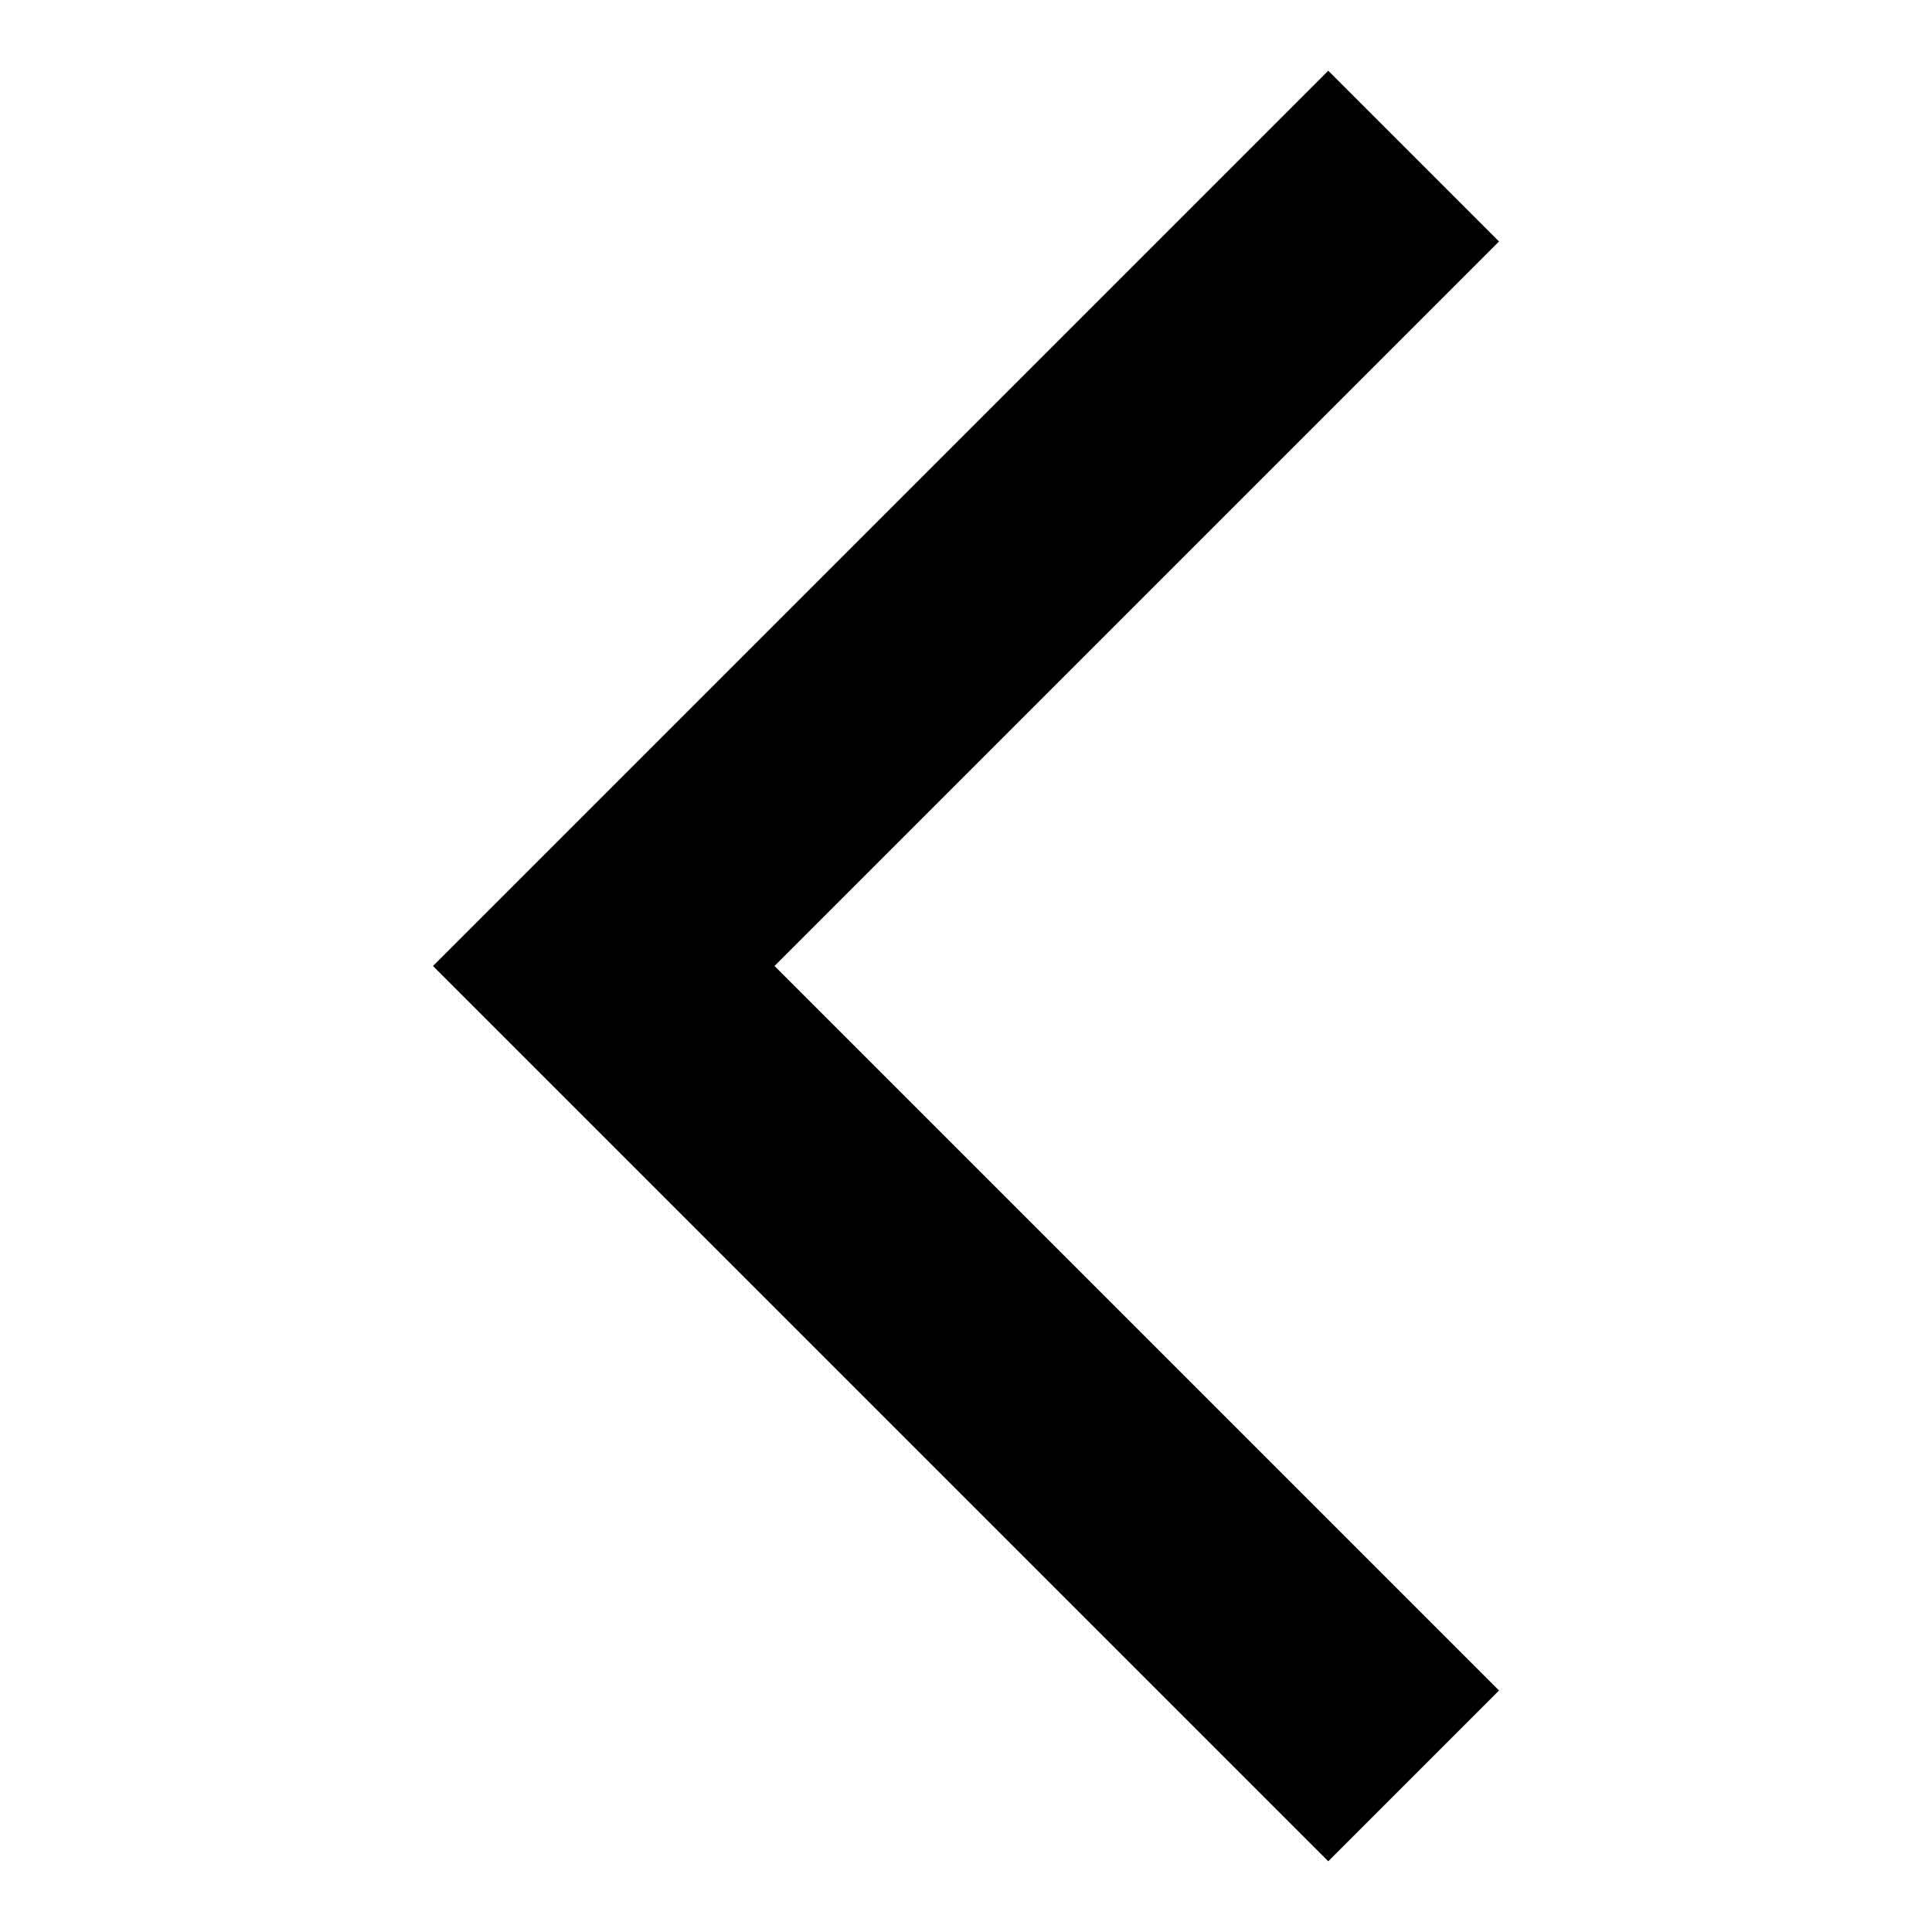
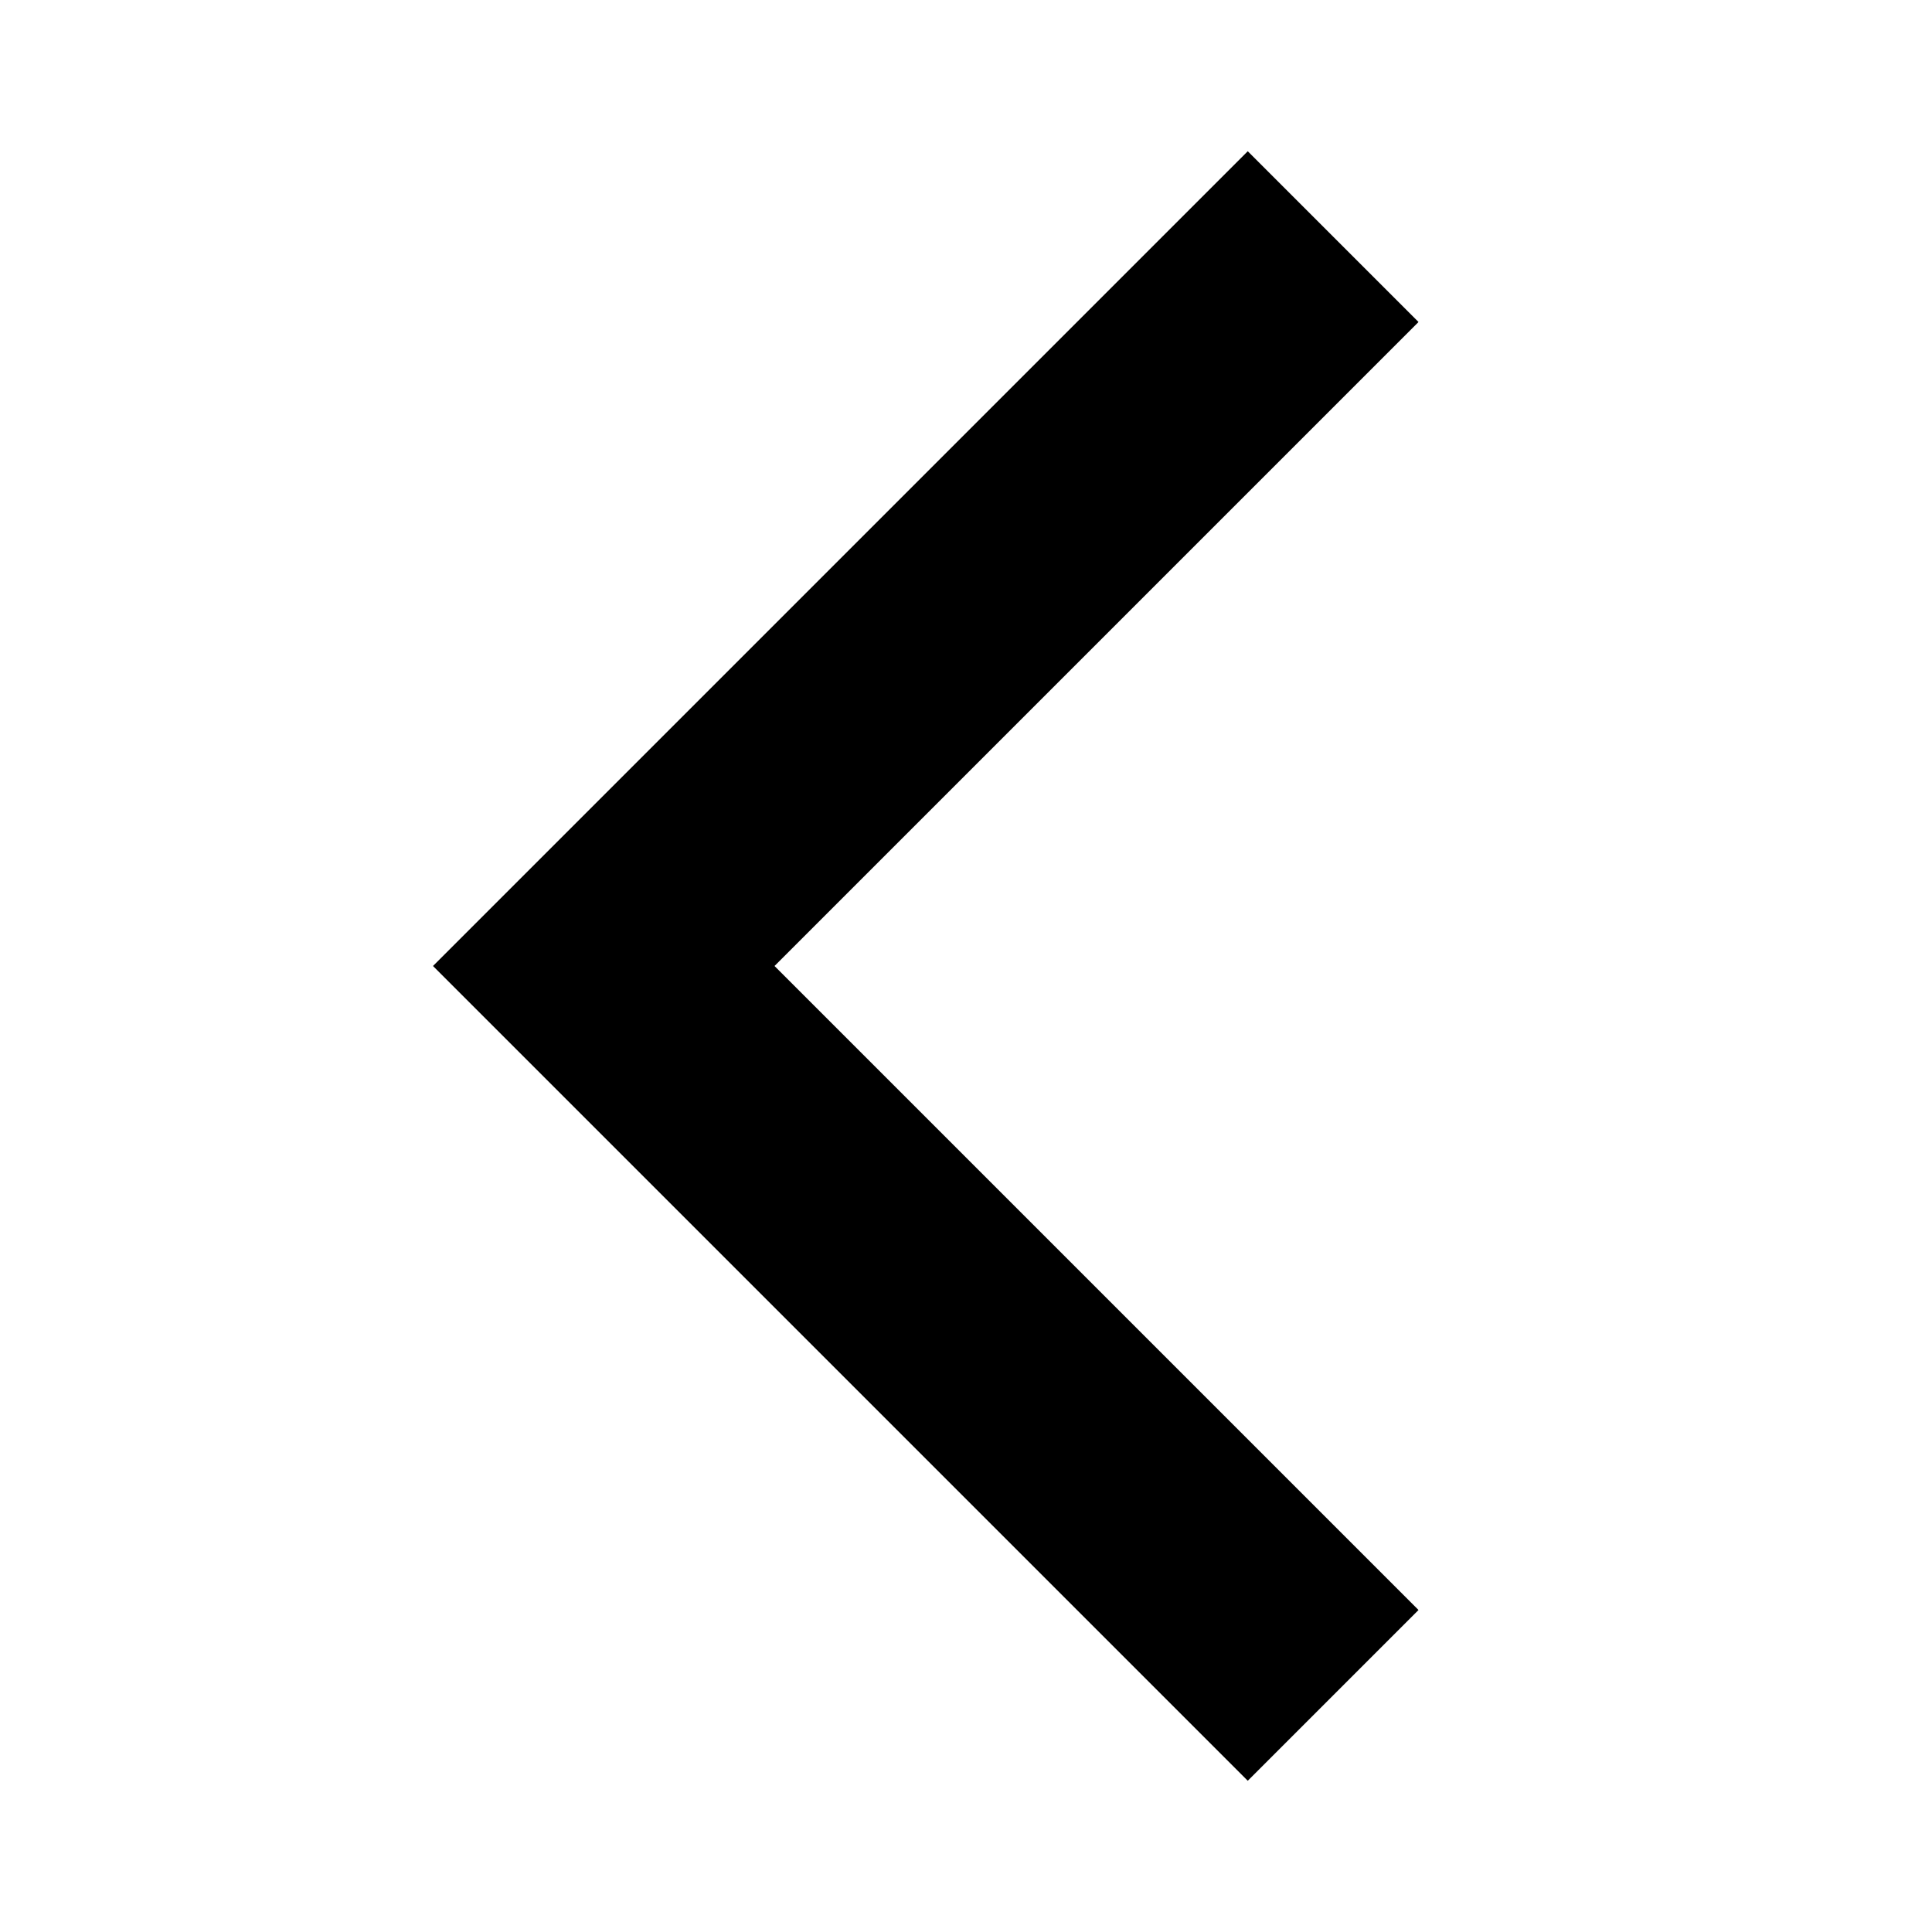
<svg xmlns="http://www.w3.org/2000/svg" width="24" height="24" viewBox="0 0 24 24" fill="none">
-   <polyline points="16.5 3 7.5 12 16.5 21" fill="none" stroke="#000" stroke-linecap="square" stroke-width="3" />
+   <polyline points="15.5 4 7.5 12 15.5 20" fill="none" stroke="#000" stroke-linecap="square" stroke-width="3" />
</svg>
